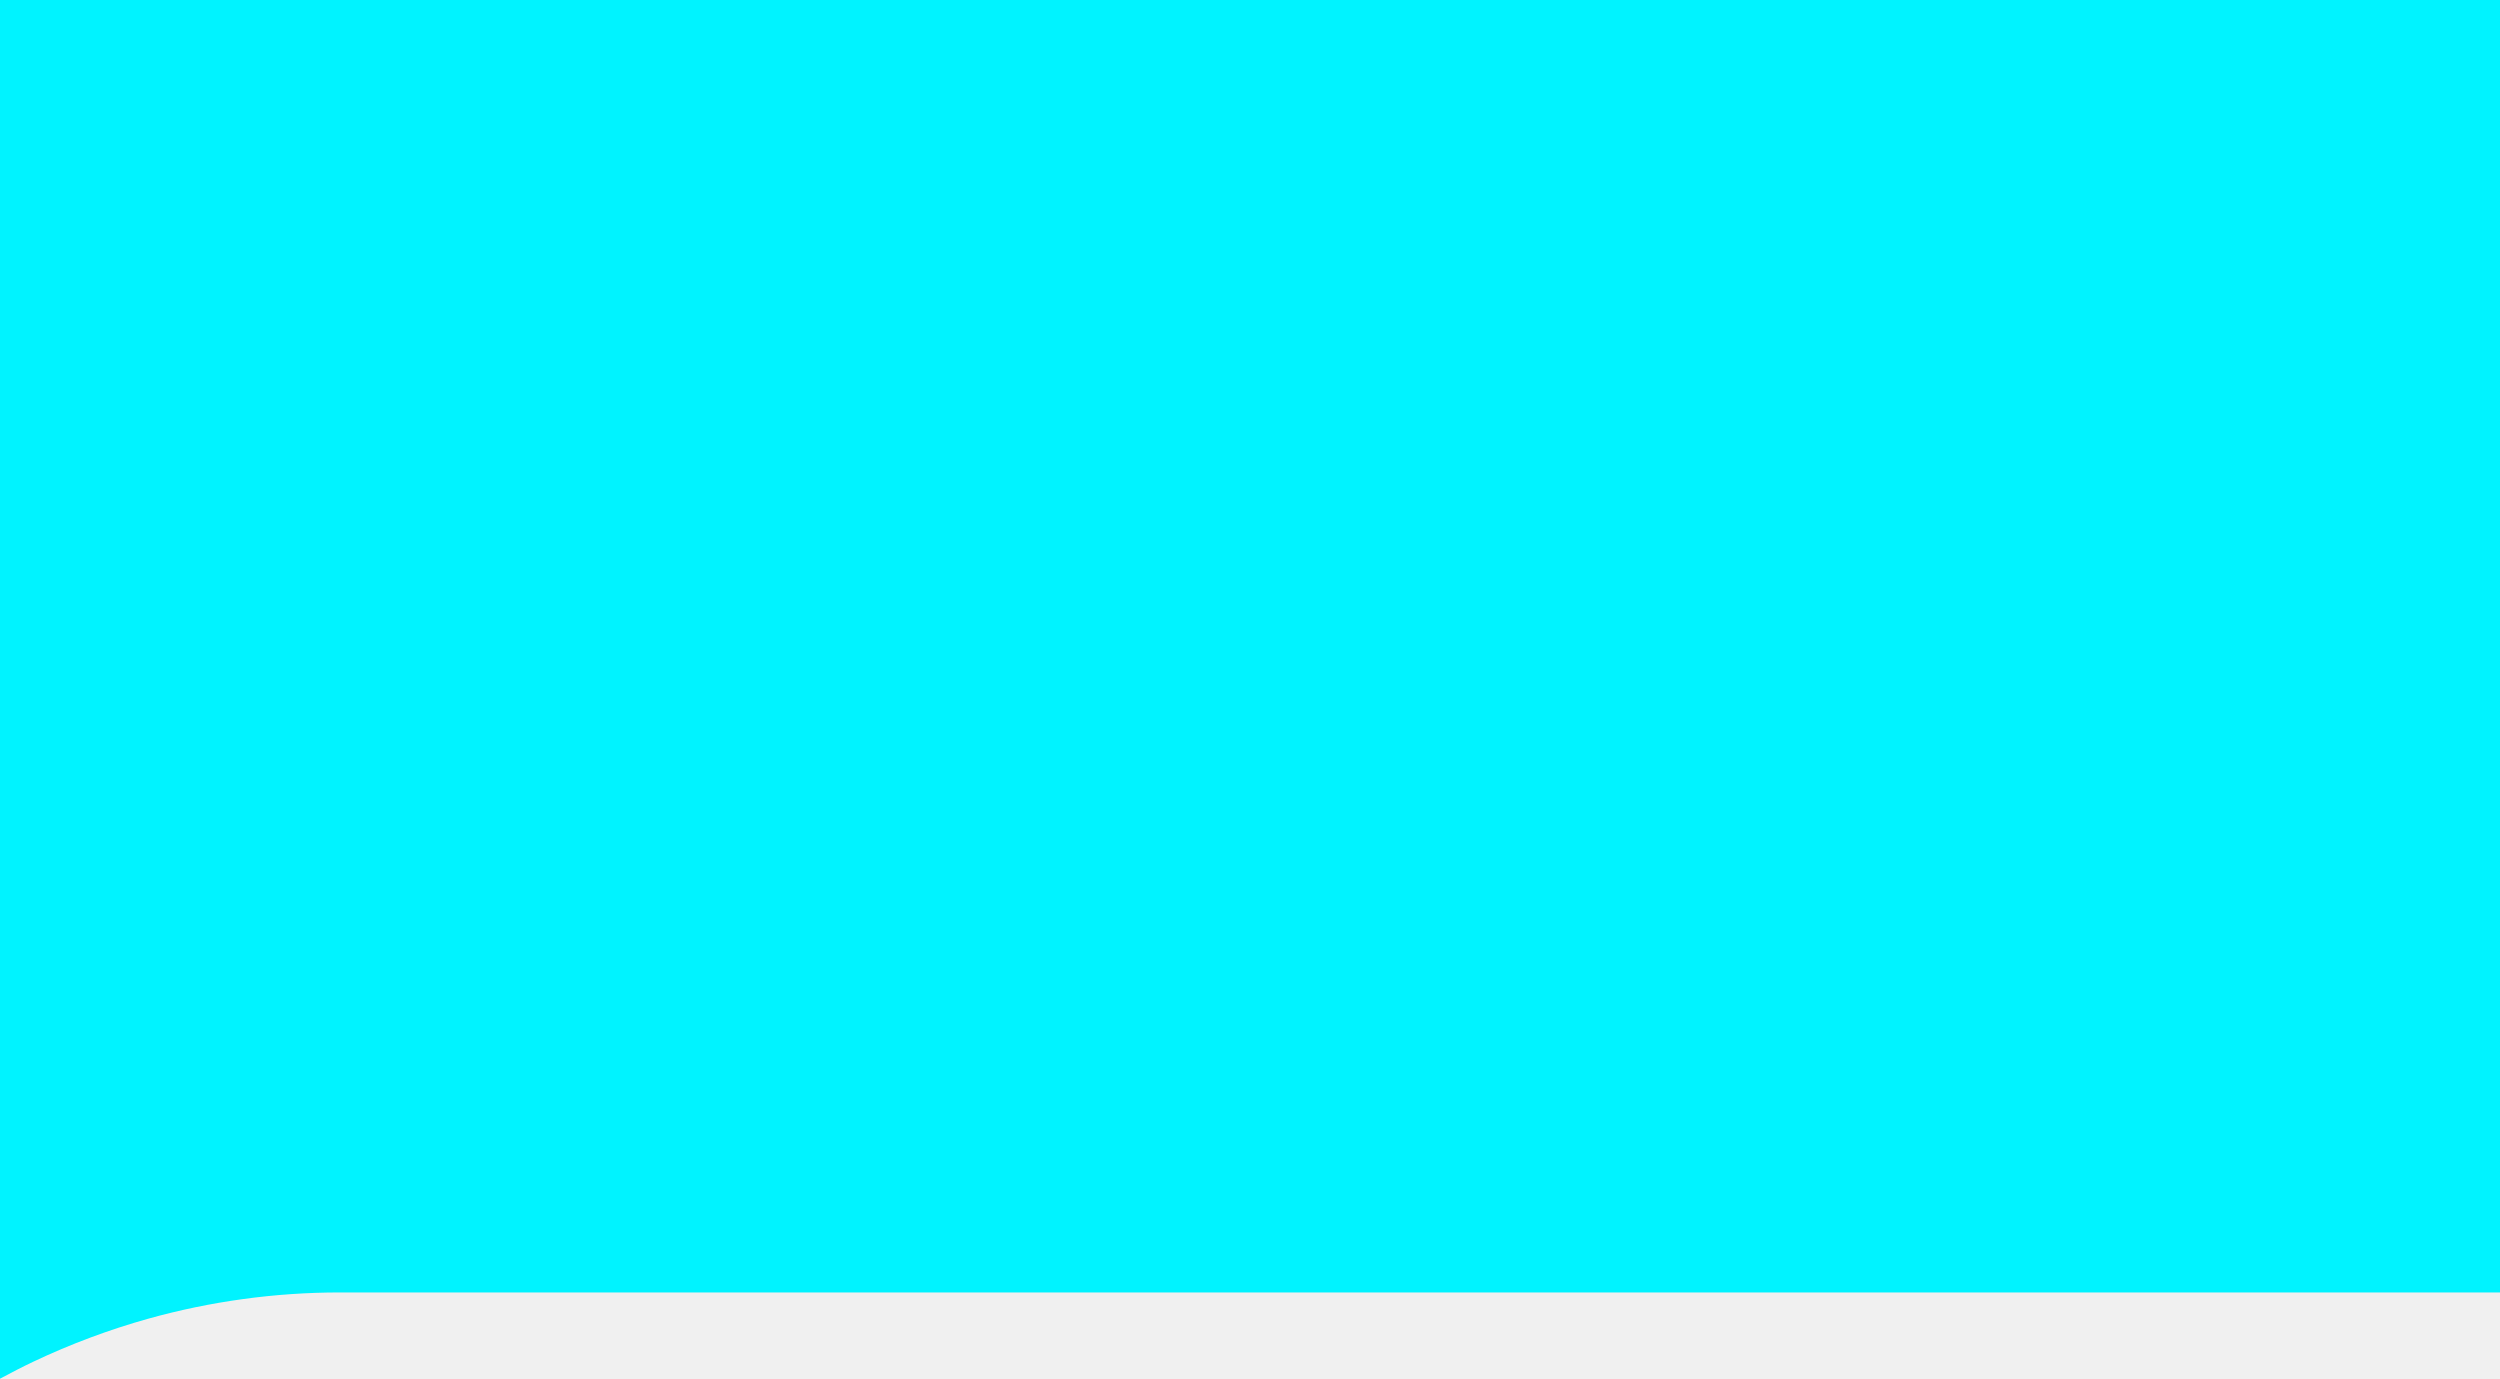
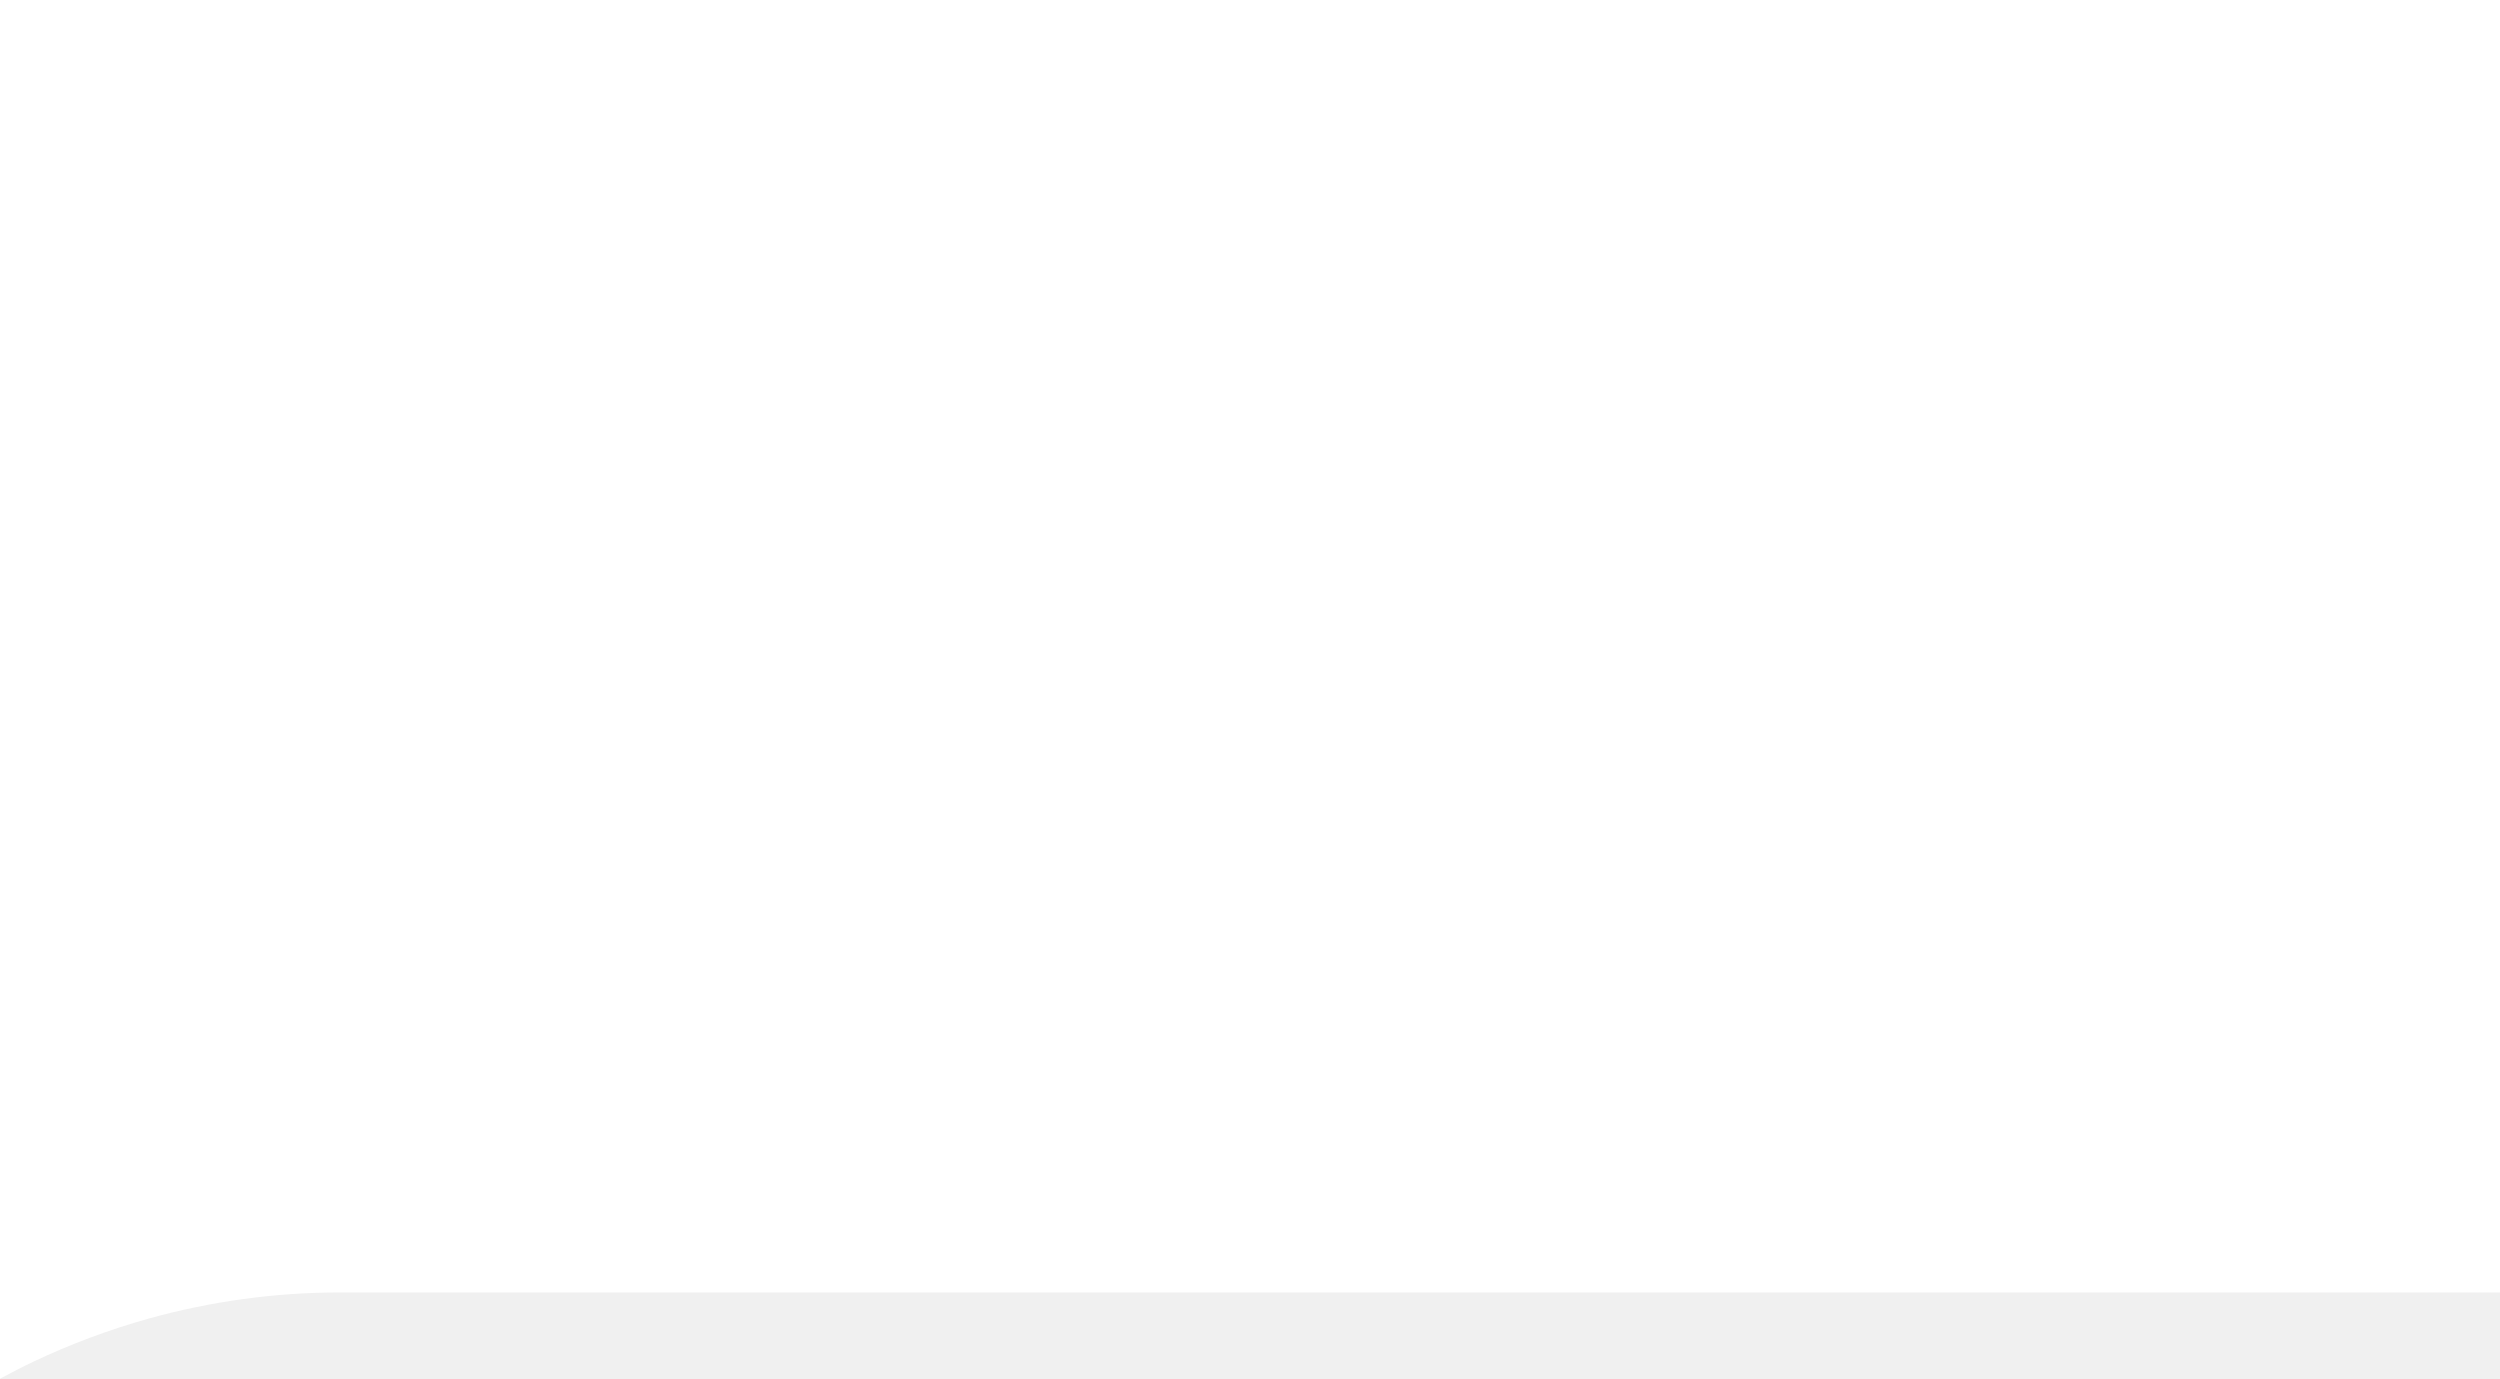
<svg xmlns="http://www.w3.org/2000/svg" id="Capa_1" data-name="Capa 1" viewBox="0 0 253.59 139.85">
  <defs>
    <style>
      .cls-1 {
-         fill: #00f3ff;
+         fill: #fff;
      }
    </style>
  </defs>
  <path class="cls-1" d="M0,0v139.85c1.12-.6,2.25-1.19,3.39-1.73,3.76-1.78,7.66-3.24,11.66-4.36,6.28-1.75,12.82-2.66,19.44-2.66h219.1V0H0Z" />
</svg>
